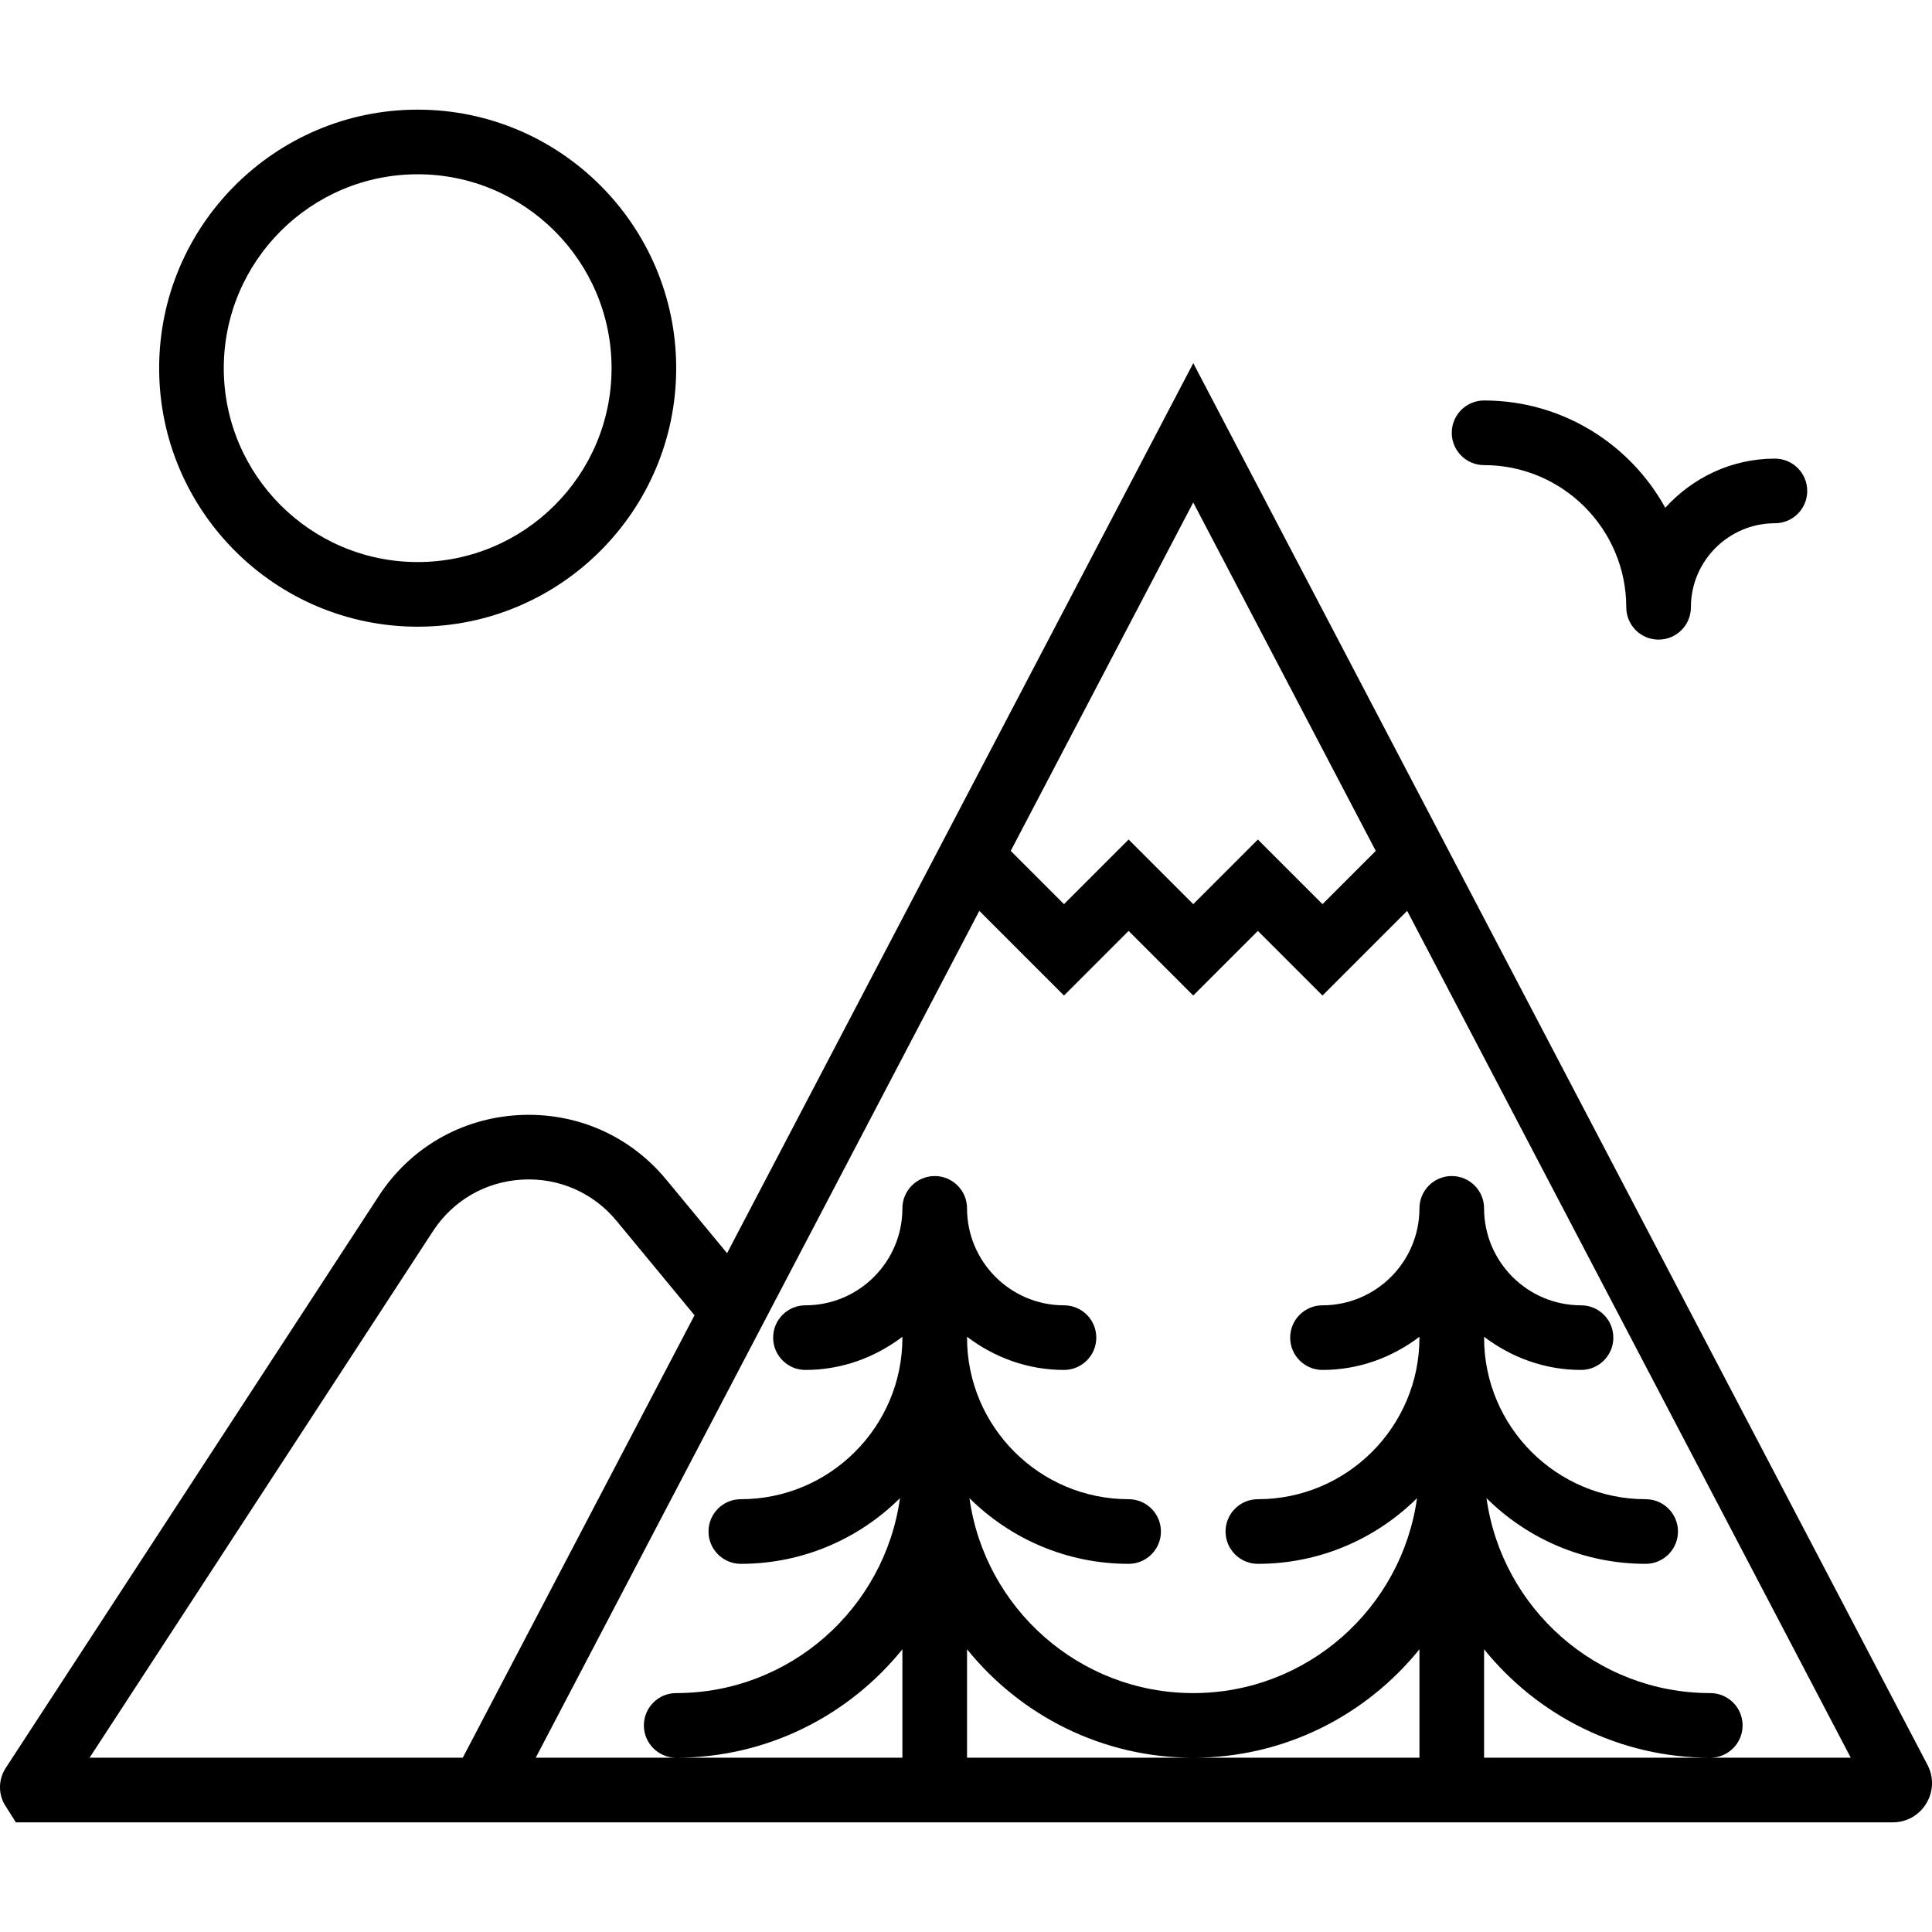
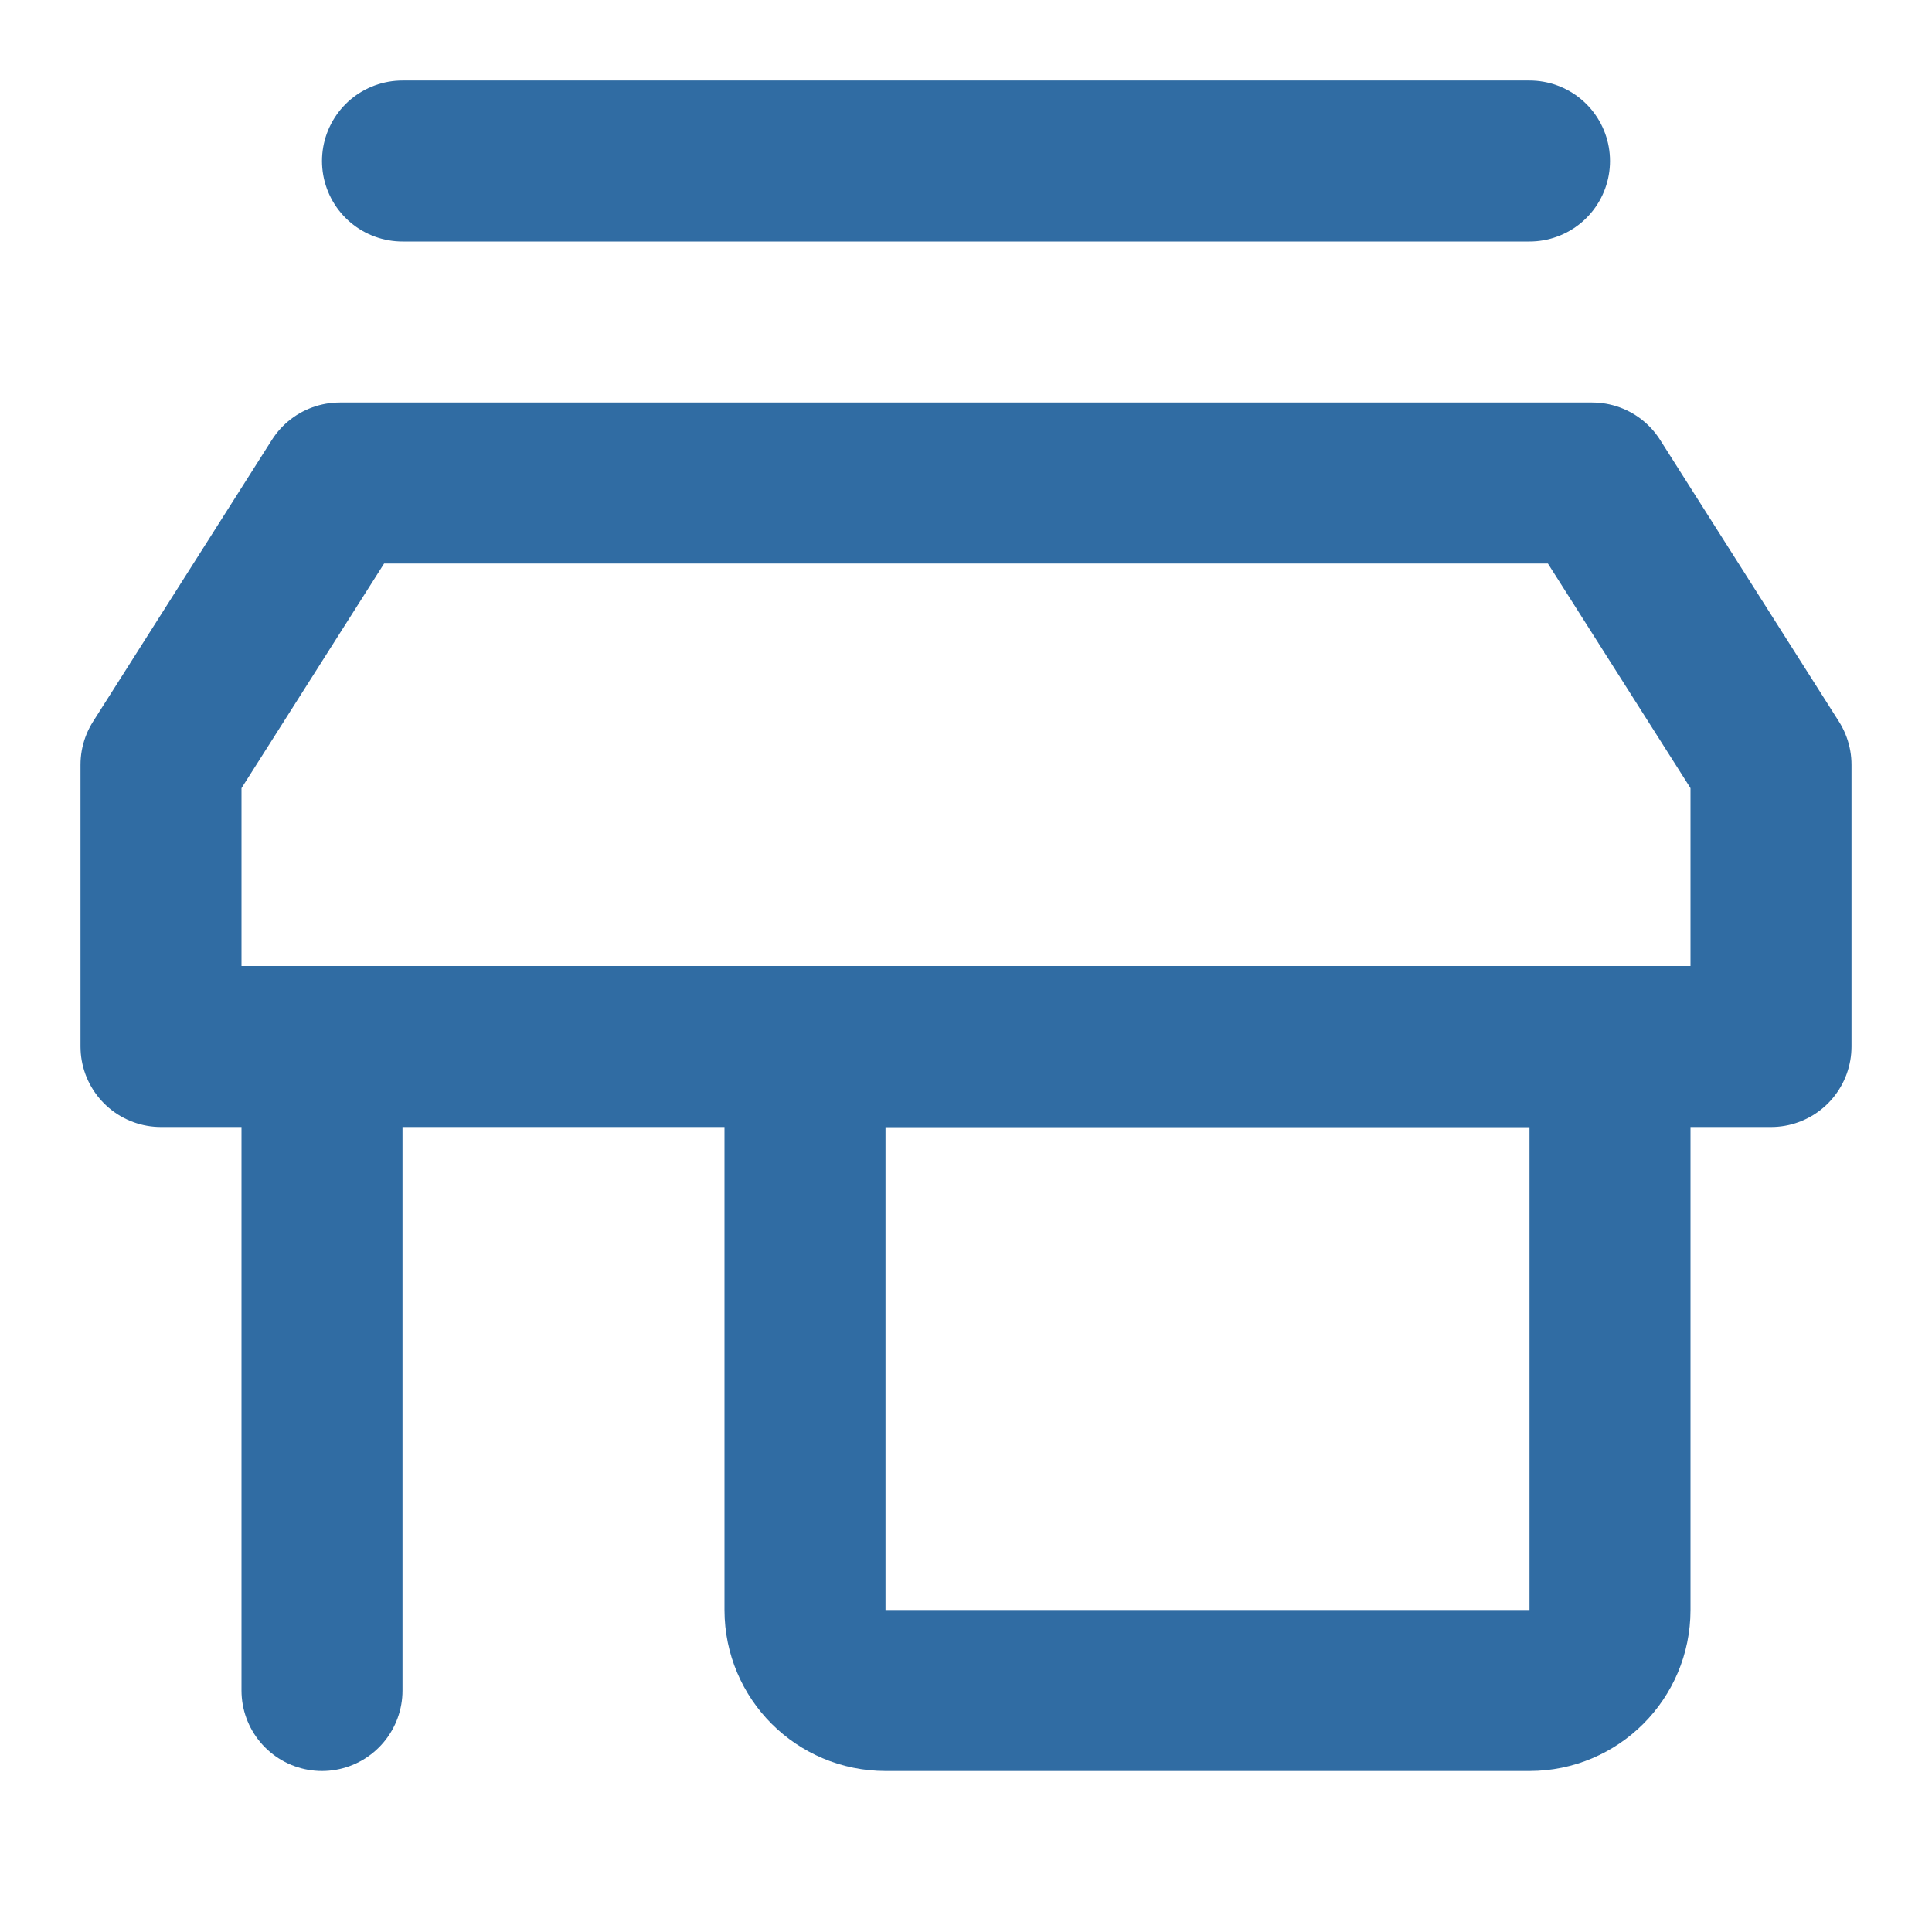
- <svg xmlns="http://www.w3.org/2000/svg" fill="#000000" height="800px" width="800px" version="1.1" id="Capa_1" viewBox="0 0 59.786 59.786" xml:space="preserve">
-   <g>
-     <path d="M59.647,54.616l-14.619-27.91l0,0l-8.102-15.468L22.499,38.78l-1.878-2.272c-1.132-1.371-2.794-2.098-4.576-2.001   c-1.775,0.1-3.352,1.012-4.323,2.502L0.179,54.707c-0.22,0.335-0.239,0.762-0.049,1.114l0.361,0.572h12.781h2.258h43.041   c0.429,0,0.817-0.219,1.039-0.586C59.832,55.441,59.845,54.995,59.647,54.616z M36.925,15.549l5.648,10.782l-1.648,1.648l-2-2l-2,2   l-2-2l-2,2l-1.648-1.648L36.925,15.549z M2.772,54.393L13.397,38.1c0.621-0.951,1.626-1.533,2.76-1.597   c1.134-0.063,2.199,0.402,2.922,1.277l2.413,2.921l-2.084,3.979l-5.087,9.712H2.772z M29.925,54.393v-3.356   c1.651,2.044,4.174,3.356,7,3.356s5.349-1.312,7-3.356v3.356h-7H29.925z M52.925,54.393h-7v-3.356   C47.577,53.081,50.099,54.393,52.925,54.393c0.552,0,1-0.447,1-1s-0.448-1-1-1c-3.531,0-6.451-2.63-6.925-6.032   c1.266,1.255,3.006,2.032,4.925,2.032c0.552,0,1-0.447,1-1s-0.448-1-1-1c-2.757,0-5-2.243-5-5v-0.026   c0.838,0.635,1.87,1.026,3,1.026c0.552,0,1-0.447,1-1s-0.448-1-1-1c-1.654,0-3-1.346-3-3c0-0.553-0.448-1-1-1s-1,0.447-1,1   c0,1.654-1.346,3-3,3c-0.552,0-1,0.447-1,1s0.448,1,1,1c1.13,0,2.162-0.391,3-1.026v0.026c0,2.757-2.243,5-5,5   c-0.552,0-1,0.447-1,1s0.448,1,1,1c1.919,0,3.659-0.777,4.925-2.032c-0.474,3.402-3.394,6.032-6.925,6.032s-6.451-2.63-6.925-6.032   c1.266,1.255,3.006,2.032,4.925,2.032c0.552,0,1-0.447,1-1s-0.448-1-1-1c-2.757,0-5-2.243-5-5v-0.026   c0.838,0.635,1.87,1.026,3,1.026c0.552,0,1-0.447,1-1s-0.448-1-1-1c-1.654,0-3-1.346-3-3c0-0.553-0.448-1-1-1s-1,0.447-1,1   c0,1.654-1.346,3-3,3c-0.552,0-1,0.447-1,1s0.448,1,1,1c1.13,0,2.162-0.391,3-1.026v0.026c0,2.757-2.243,5-5,5   c-0.552,0-1,0.447-1,1s0.448,1,1,1c1.919,0,3.659-0.777,4.925-2.032c-0.474,3.402-3.394,6.032-6.925,6.032c-0.552,0-1,0.447-1,1   s0.448,1,1,1c2.826,0,5.349-1.312,7-3.356v3.356h-7h-4.347l13.727-26.206l2.62,2.62l2-2l2,2l2-2l2,2l2.62-2.62l13.727,26.206   H52.925z" />
-     <path d="M12.925,19.393c4.411,0,8-3.589,8-8s-3.589-8-8-8s-8,3.589-8,8S8.514,19.393,12.925,19.393z M12.925,5.393   c3.309,0,6,2.691,6,6s-2.691,6-6,6s-6-2.691-6-6S9.617,5.393,12.925,5.393z" />
-     <path d="M45.925,14.393c2.426,0,4.4,1.974,4.4,4.4c0,0.553,0.448,1,1,1s1-0.447,1-1c0-1.434,1.167-2.601,2.6-2.601   c0.552,0,1-0.447,1-1s-0.448-1-1-1c-1.348,0-2.551,0.593-3.393,1.521c-1.09-1.977-3.194-3.32-5.607-3.32c-0.552,0-1,0.447-1,1   S45.373,14.393,45.925,14.393z" />
-   </g>
+ <svg xmlns="http://www.w3.org/2000/svg" width="24" height="24" viewBox="0 0 24 24" fill="none">
+   <path d="M4.222 6H19.778L22 9.5V13H2V9.5L4.222 6Z" stroke="#306CA3" stroke-width="2" stroke-linecap="round" stroke-linejoin="round" />
+   <path d="M10 13H20V20C20 20.552 19.552 21 19 21H11C10.448 21 10 20.552 10 20V13Z" stroke="#306CA3" stroke-width="2" stroke-linecap="round" stroke-linejoin="round" />
+   <path d="M4 13V21" stroke="#306CA3" stroke-width="2" stroke-linecap="round" stroke-linejoin="round" />
+   <path d="M19 2H5" stroke="#306CA3" stroke-width="2" stroke-linecap="round" stroke-linejoin="round" />
</svg>
